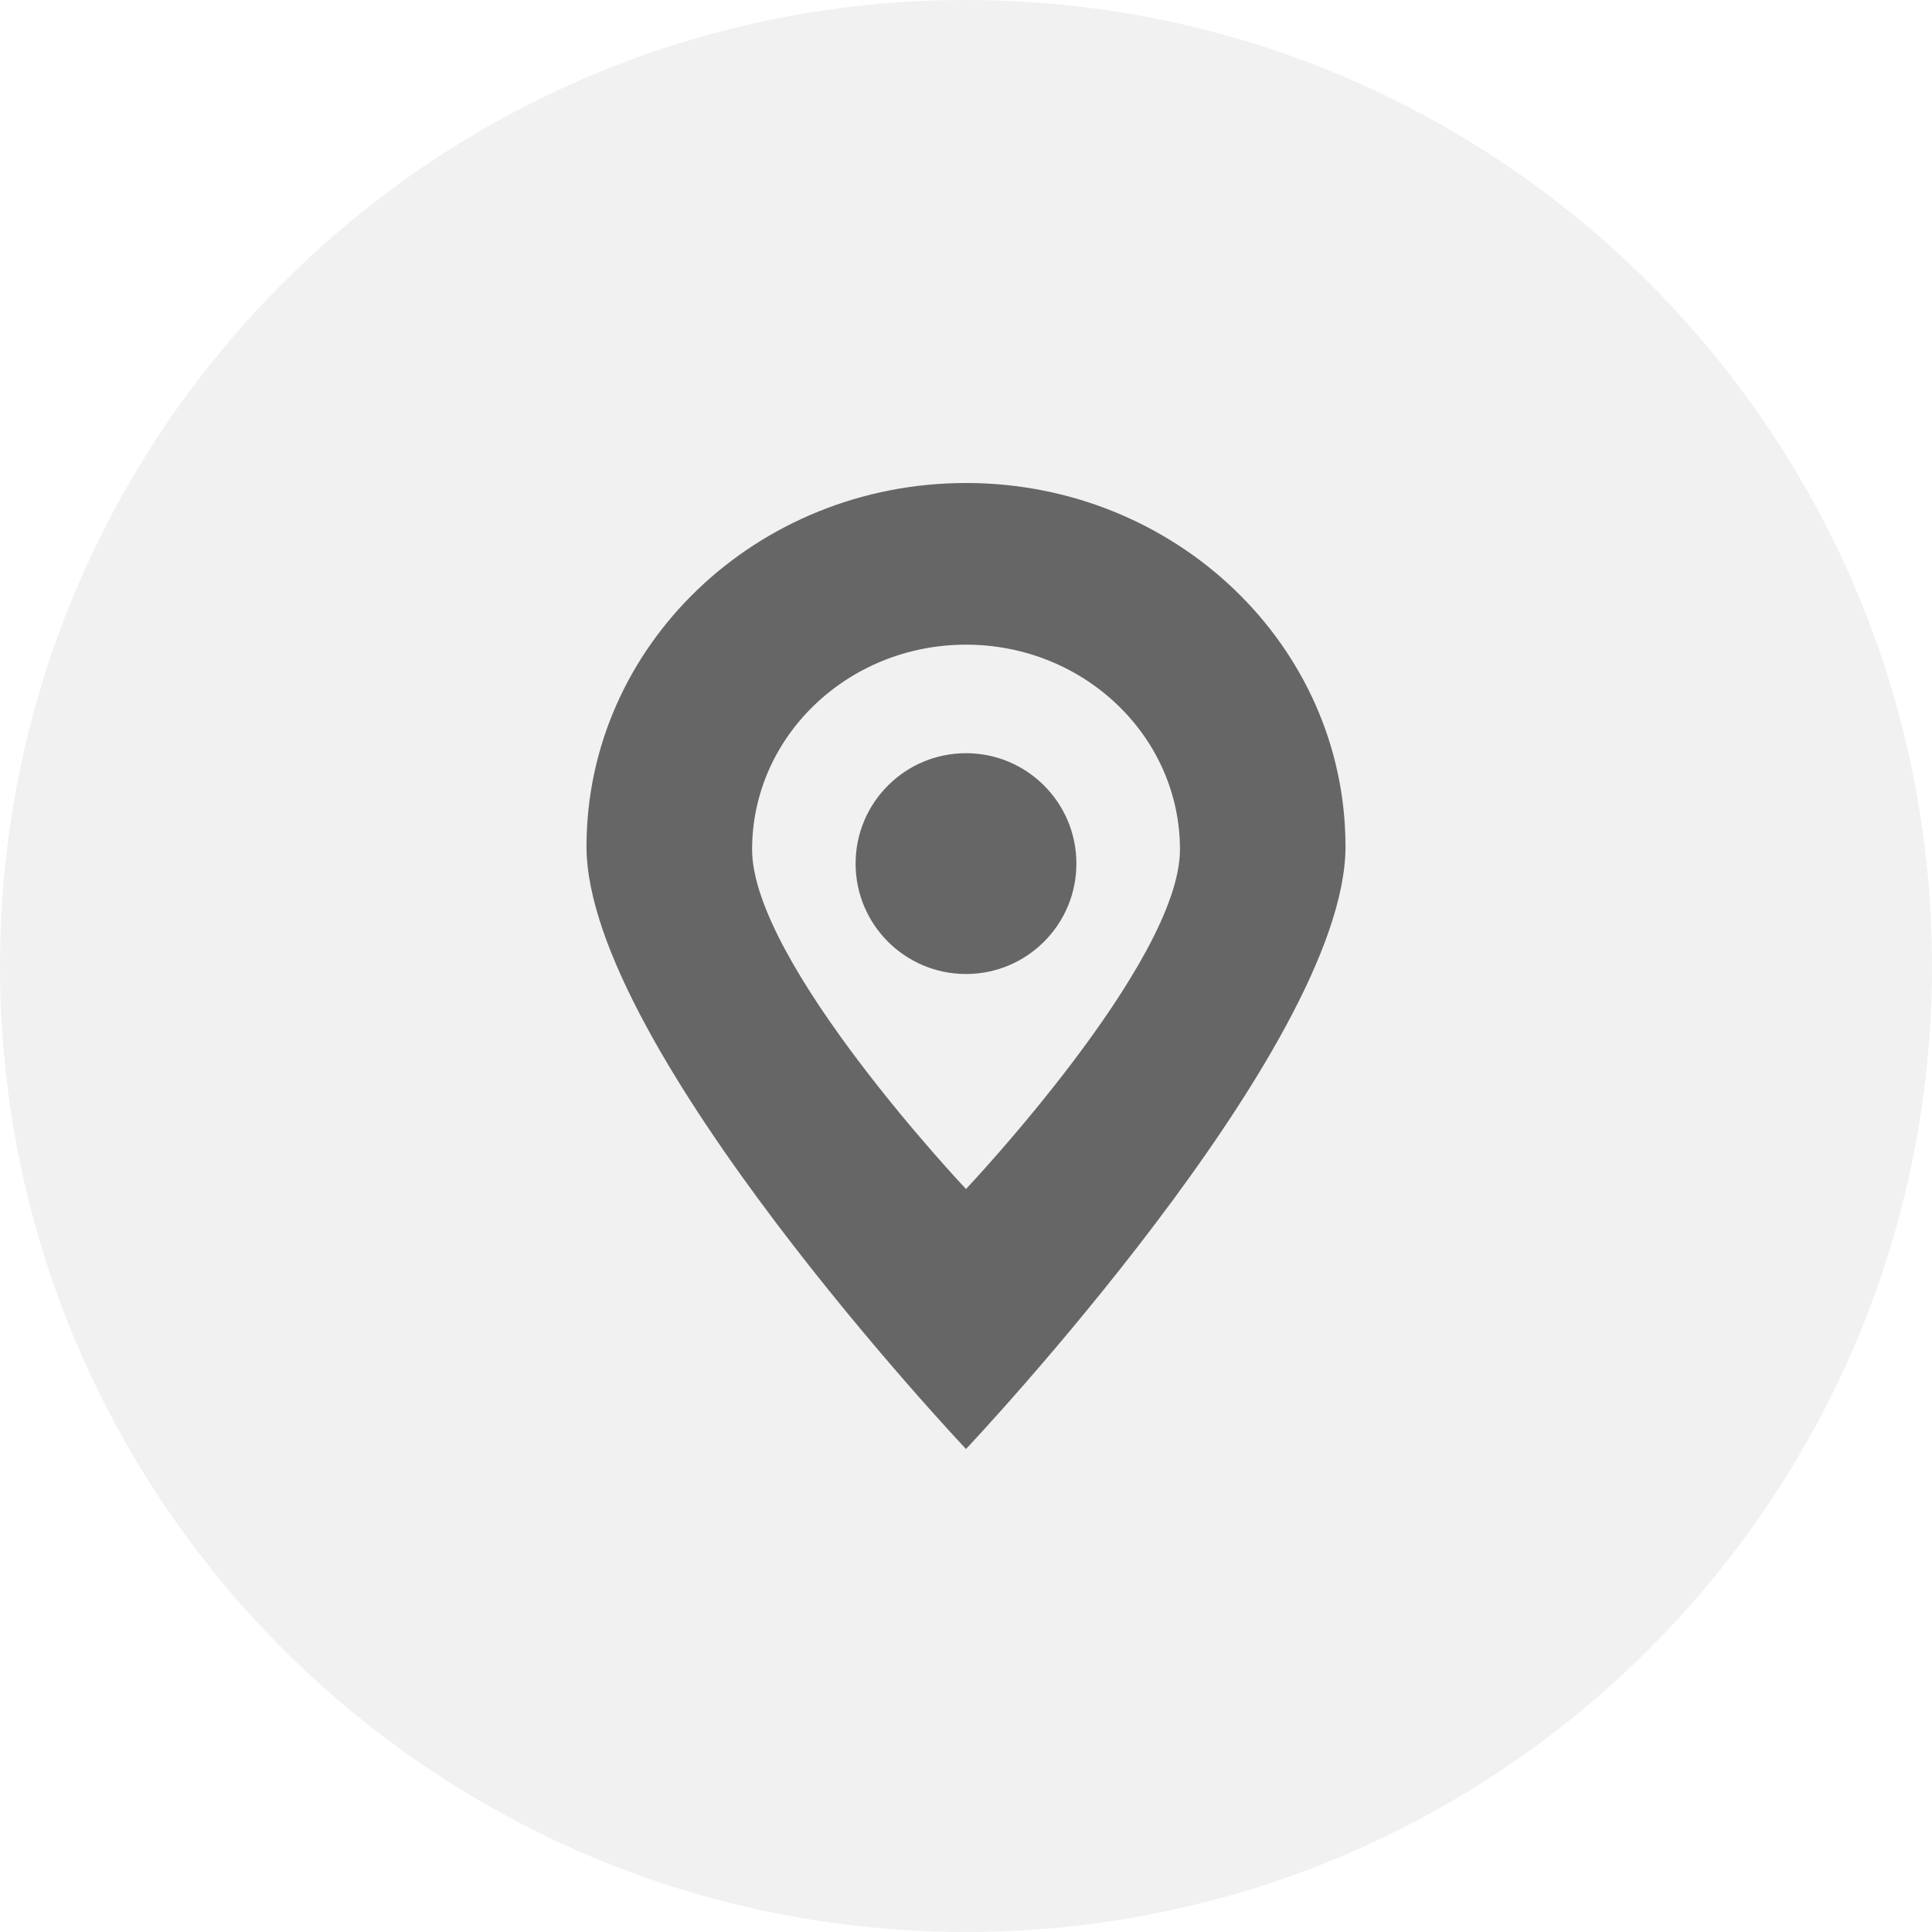
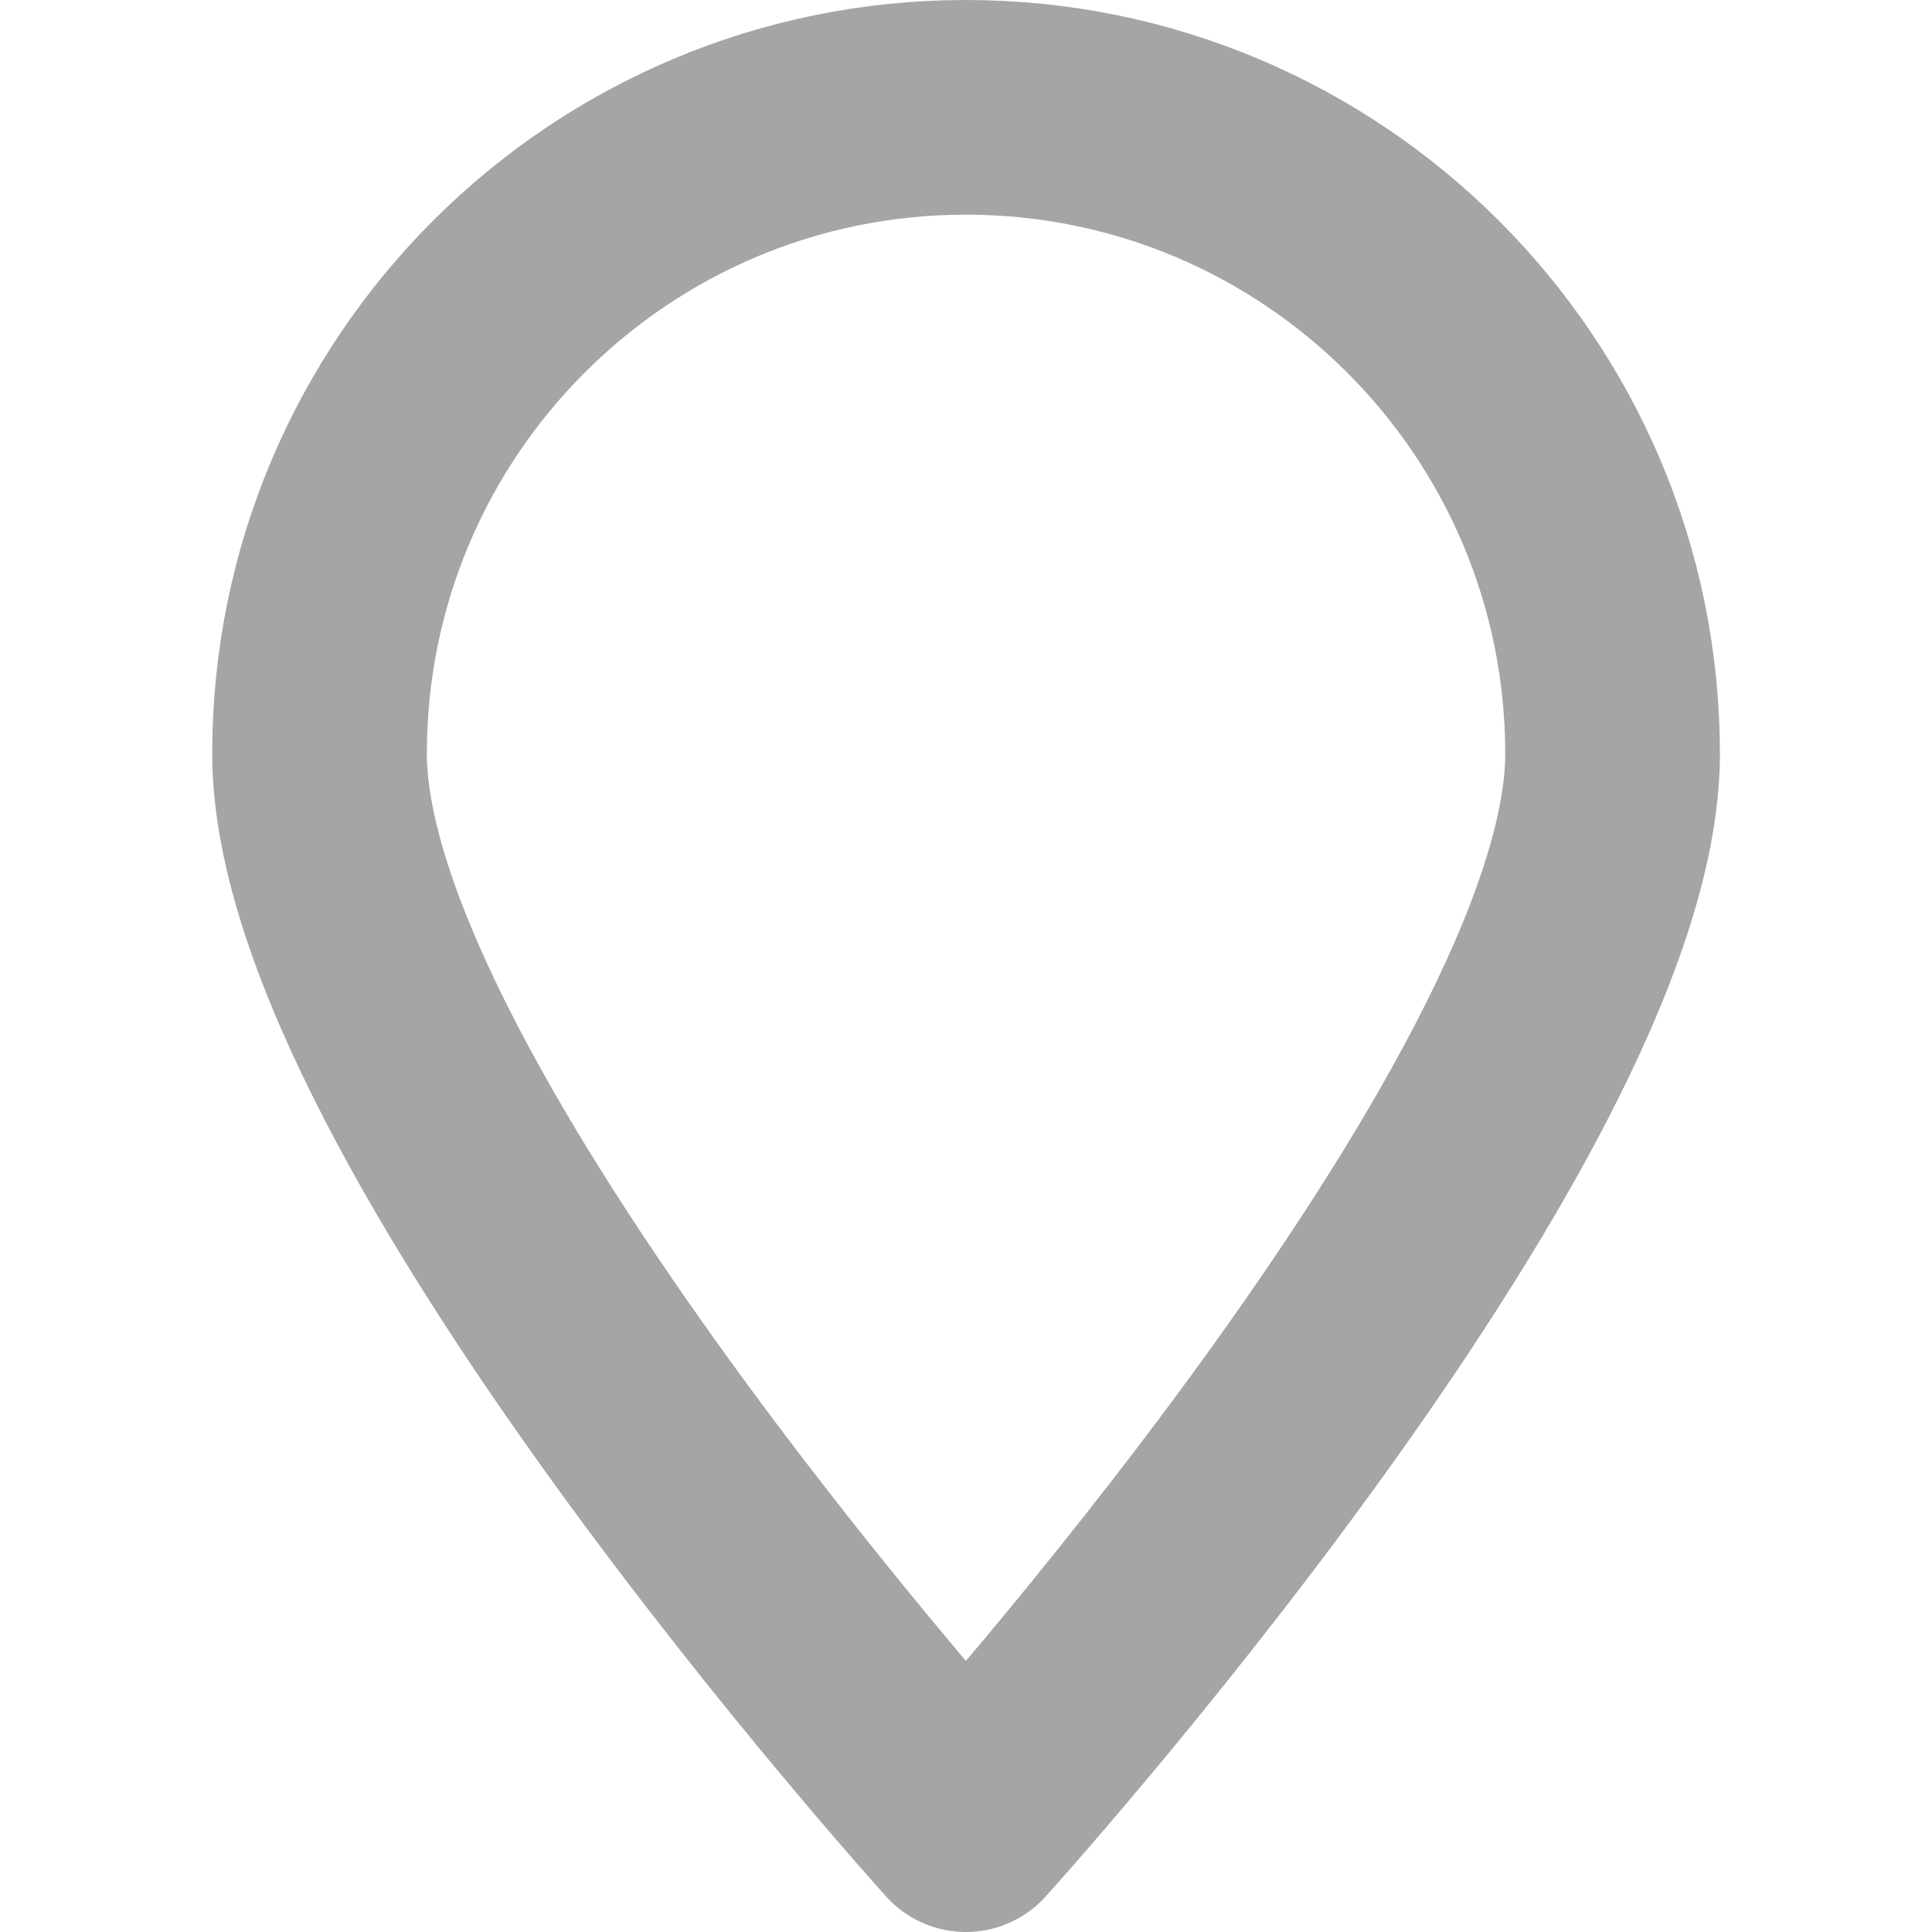
- <svg xmlns="http://www.w3.org/2000/svg" version="1.1" id="Layer_1" x="0px" y="0px" width="28px" height="28px" viewBox="0 0 28 28" enable-background="new 0 0 28 28" xml:space="preserve">
-   <circle fill="#F1F1F2" cx="14" cy="14" r="14" />
-   <path fill="#666666" d="M14,7c-3.037,0-5.5,2.36-5.5,5.269C8.5,15.18,14,21,14,21s5.5-5.82,5.5-8.731C19.5,9.36,17.037,7,14,7z   M14,17.232c0,0-3.1-3.279-3.1-4.92c0-1.639,1.389-2.969,3.1-2.969c1.712,0,3.101,1.33,3.101,2.969C17.1,13.953,14,17.232,14,17.232  z" />
-   <circle fill="#666666" cx="14" cy="12.516" r="1.6" />
+ <svg xmlns="http://www.w3.org/2000/svg" version="1.1" id="Layer_1" x="0px" y="0px" width="18px" height="18px" viewBox="0 0 18 18" enable-background="new 0 0 18 18" xml:space="preserve">
+   <path fill="none" stroke="#A5A5A5" stroke-width="2" stroke-linecap="round" stroke-linejoin="round" d="M8.999,1  C5.673,1,2.977,3.697,2.977,7.022C2.977,10.349,8.999,17,8.999,17s6.025-6.651,6.025-9.978C15.023,3.697,12.325,1,8.999,1z" />
</svg>
